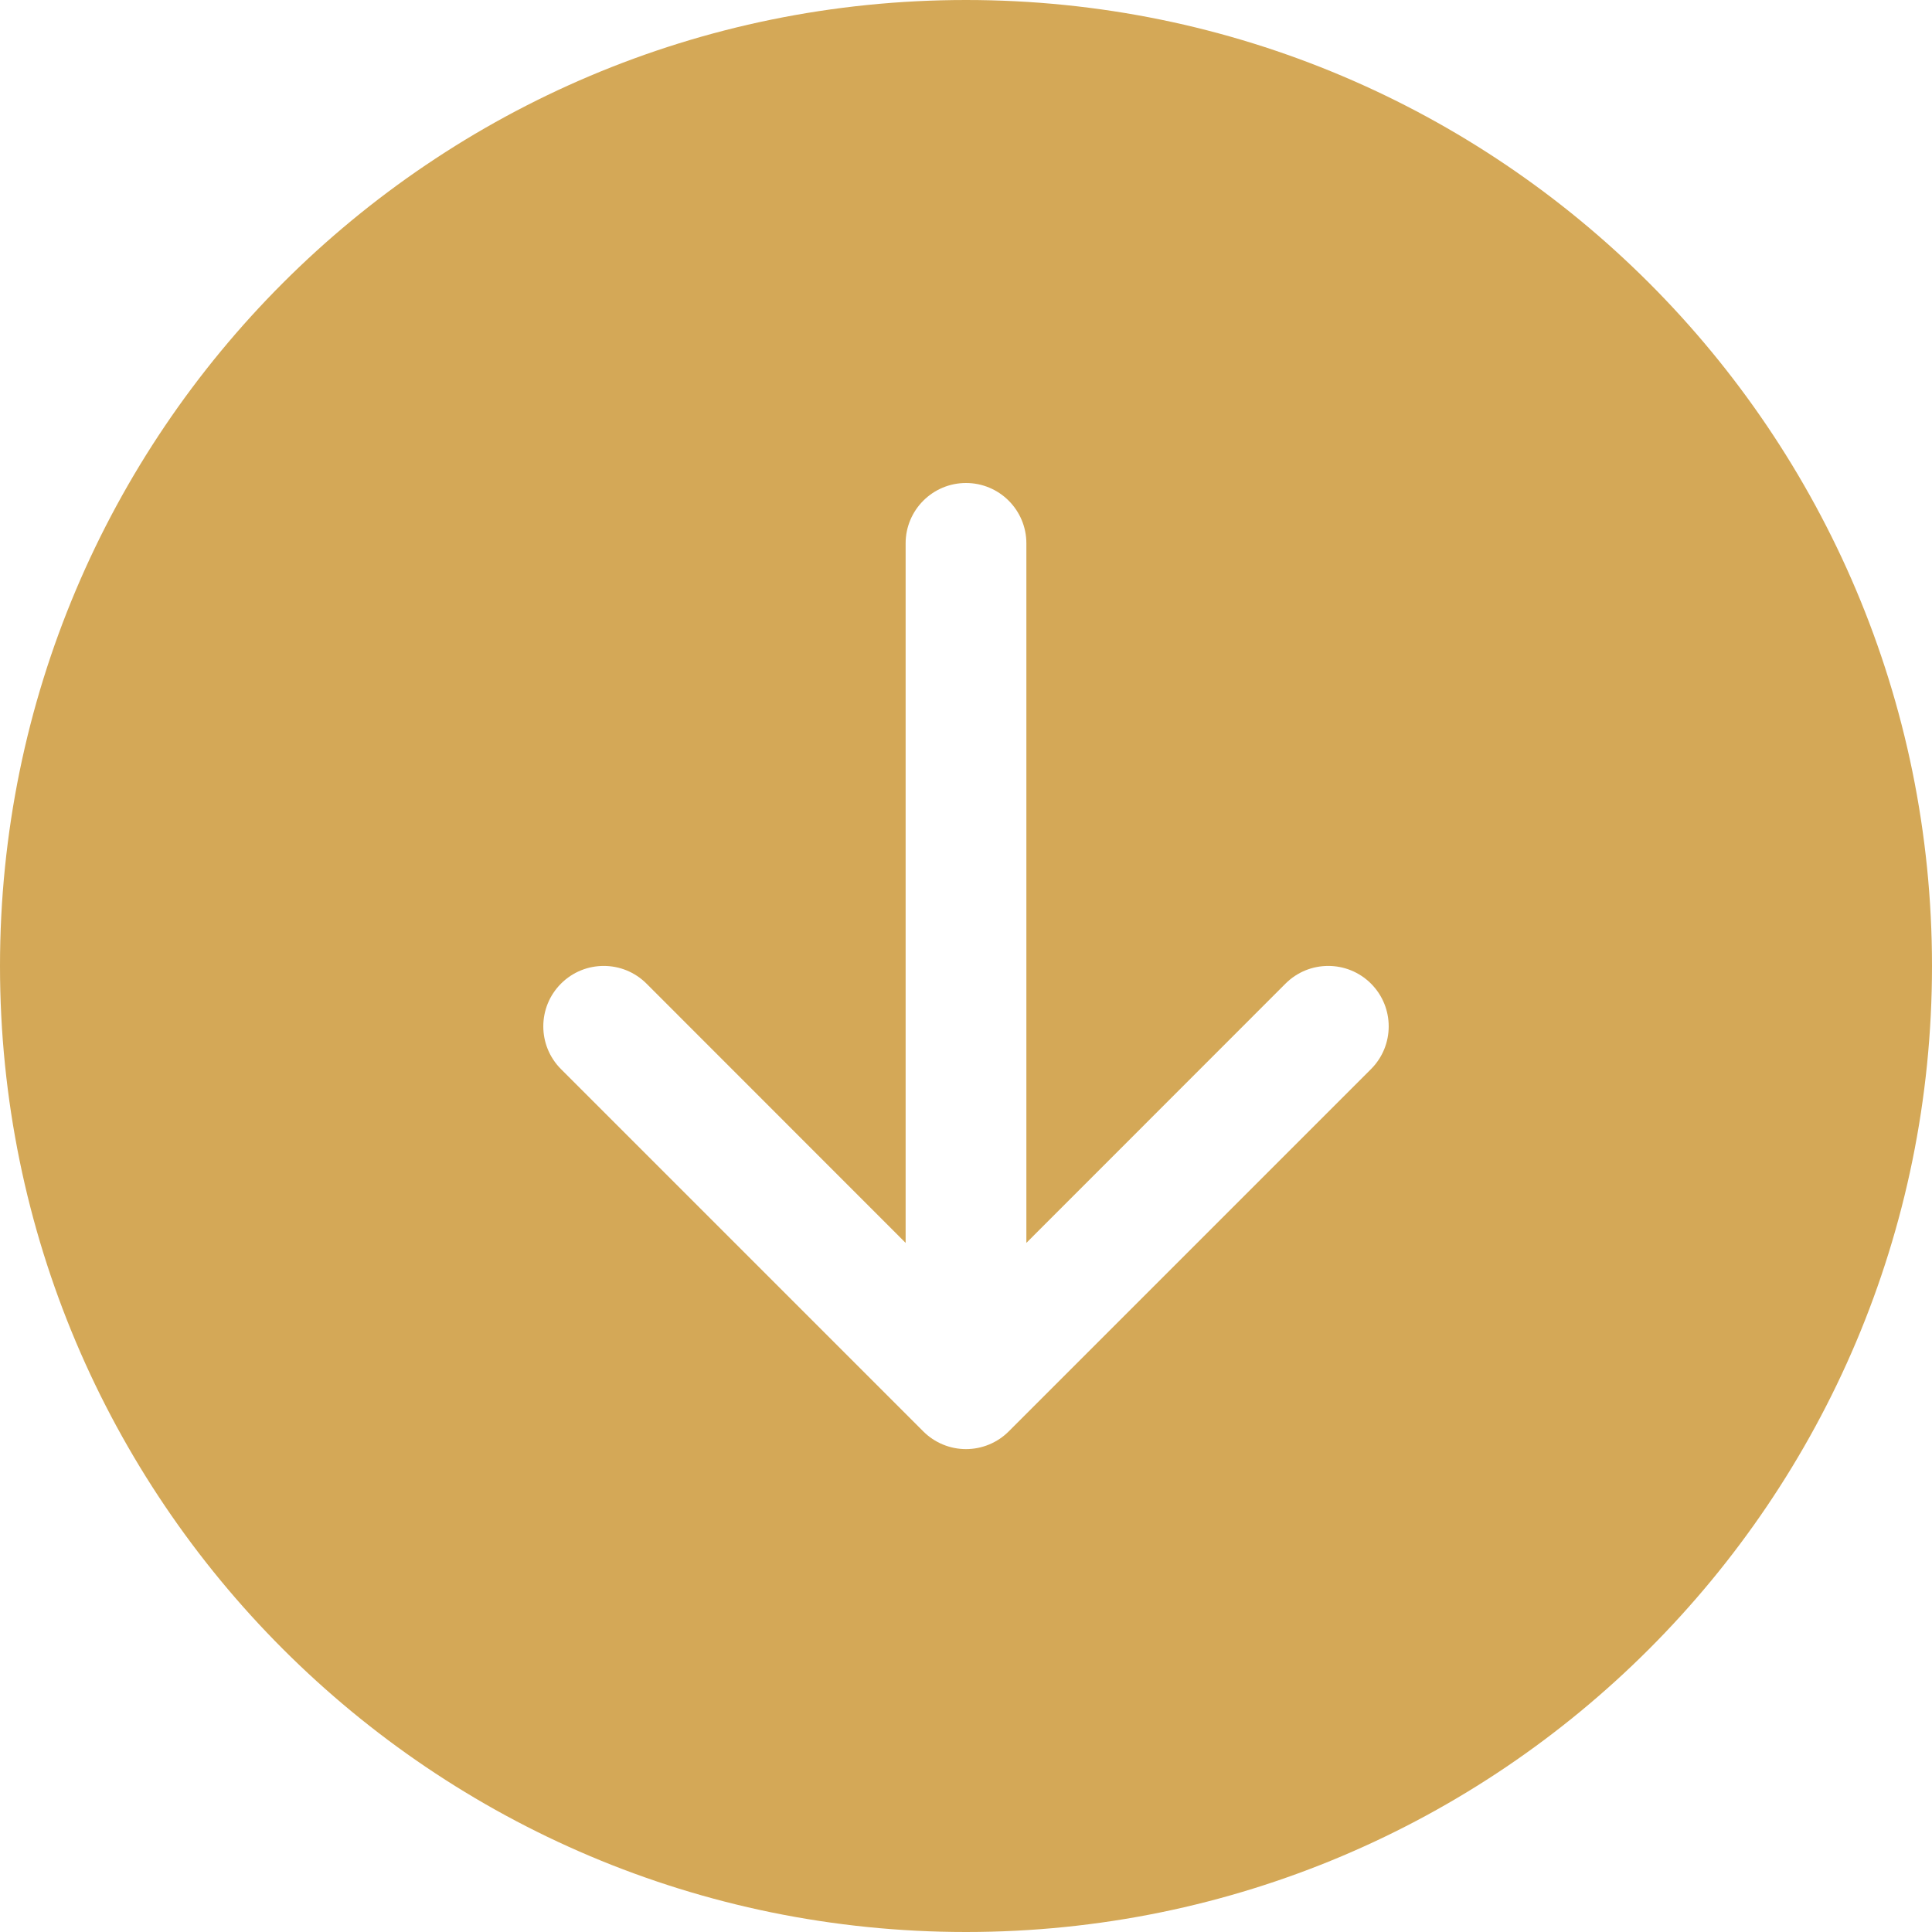
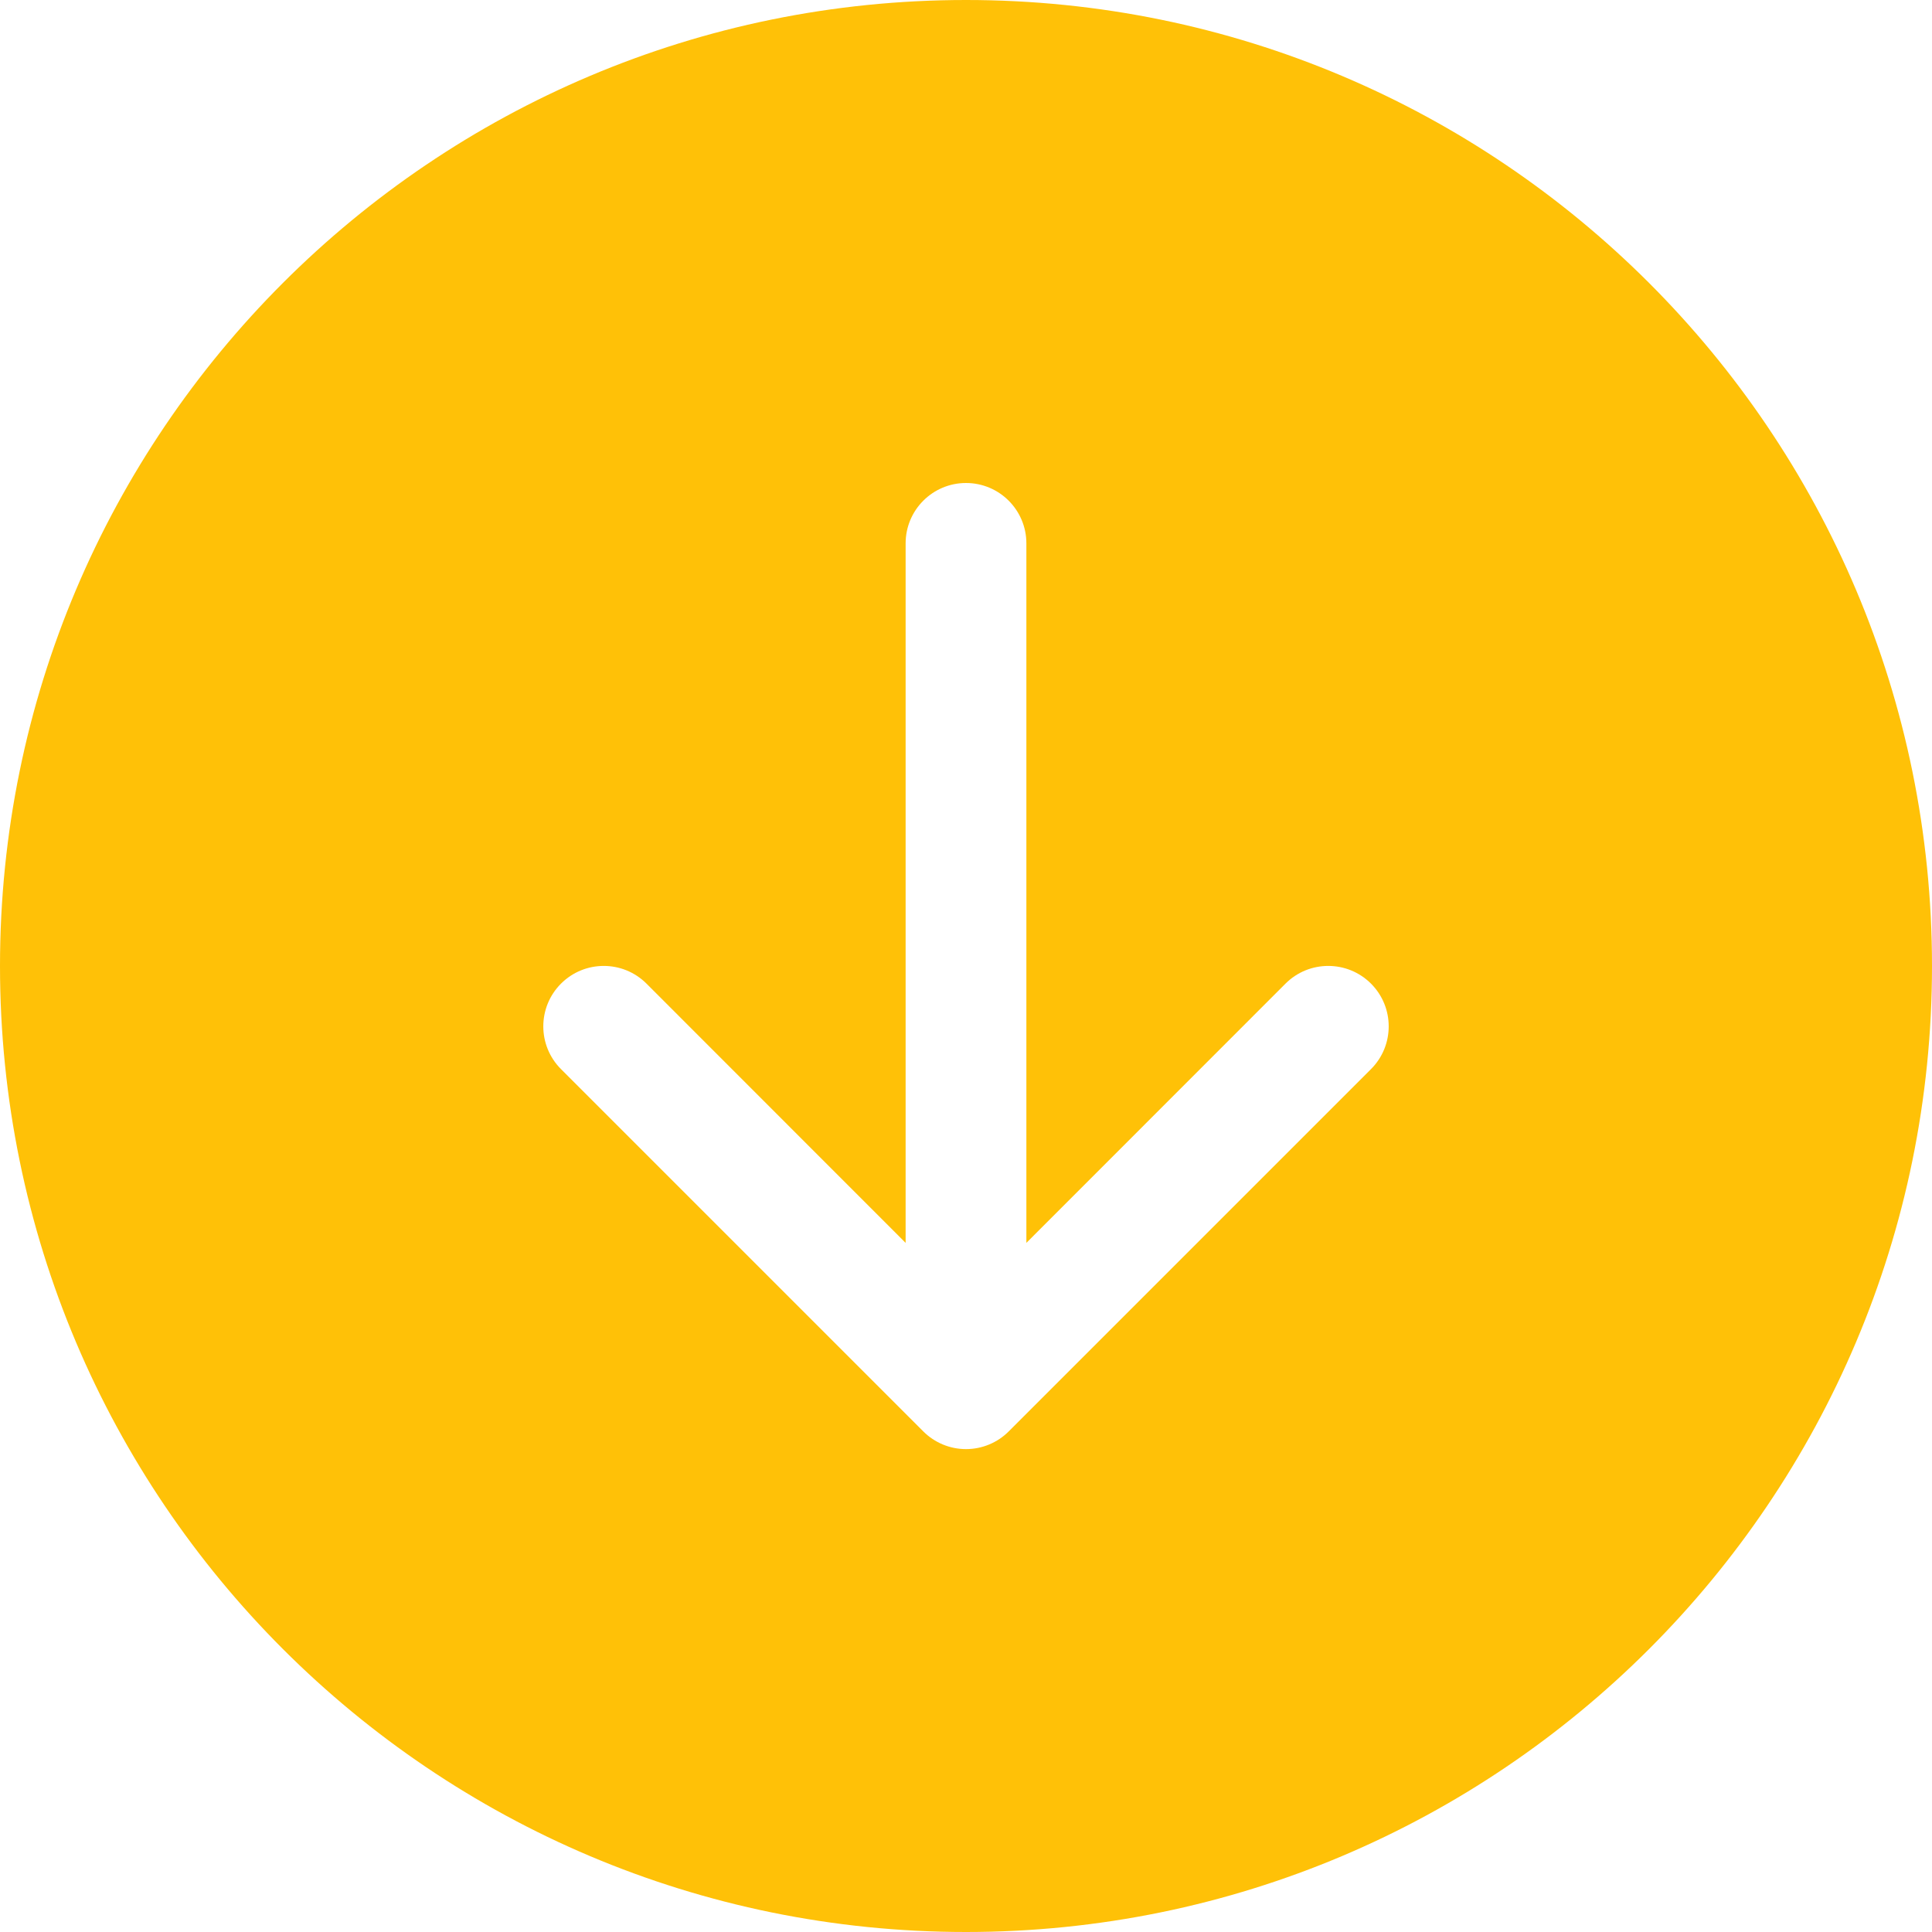
- <svg xmlns="http://www.w3.org/2000/svg" width="16" height="16" fill="#D4A857" class="bi bi-arrow-down-circle-fill" viewBox="0 0 16 16">
+ <svg xmlns="http://www.w3.org/2000/svg" width="16" height="16" fill="#ffc107" class="bi bi-arrow-down-circle-fill" viewBox="0 0 16 16">
  <path d="M16 8A8 8 0 1 1 0 8a8 8 0 0 1 16 0M8.5 4.5a.5.5 0 0 0-1 0v5.793L5.354 8.146a.5.5 0 1 0-.708.708l3 3a.5.5 0 0 0 .708 0l3-3a.5.5 0 0 0-.708-.708L8.5 10.293z" />
</svg>
